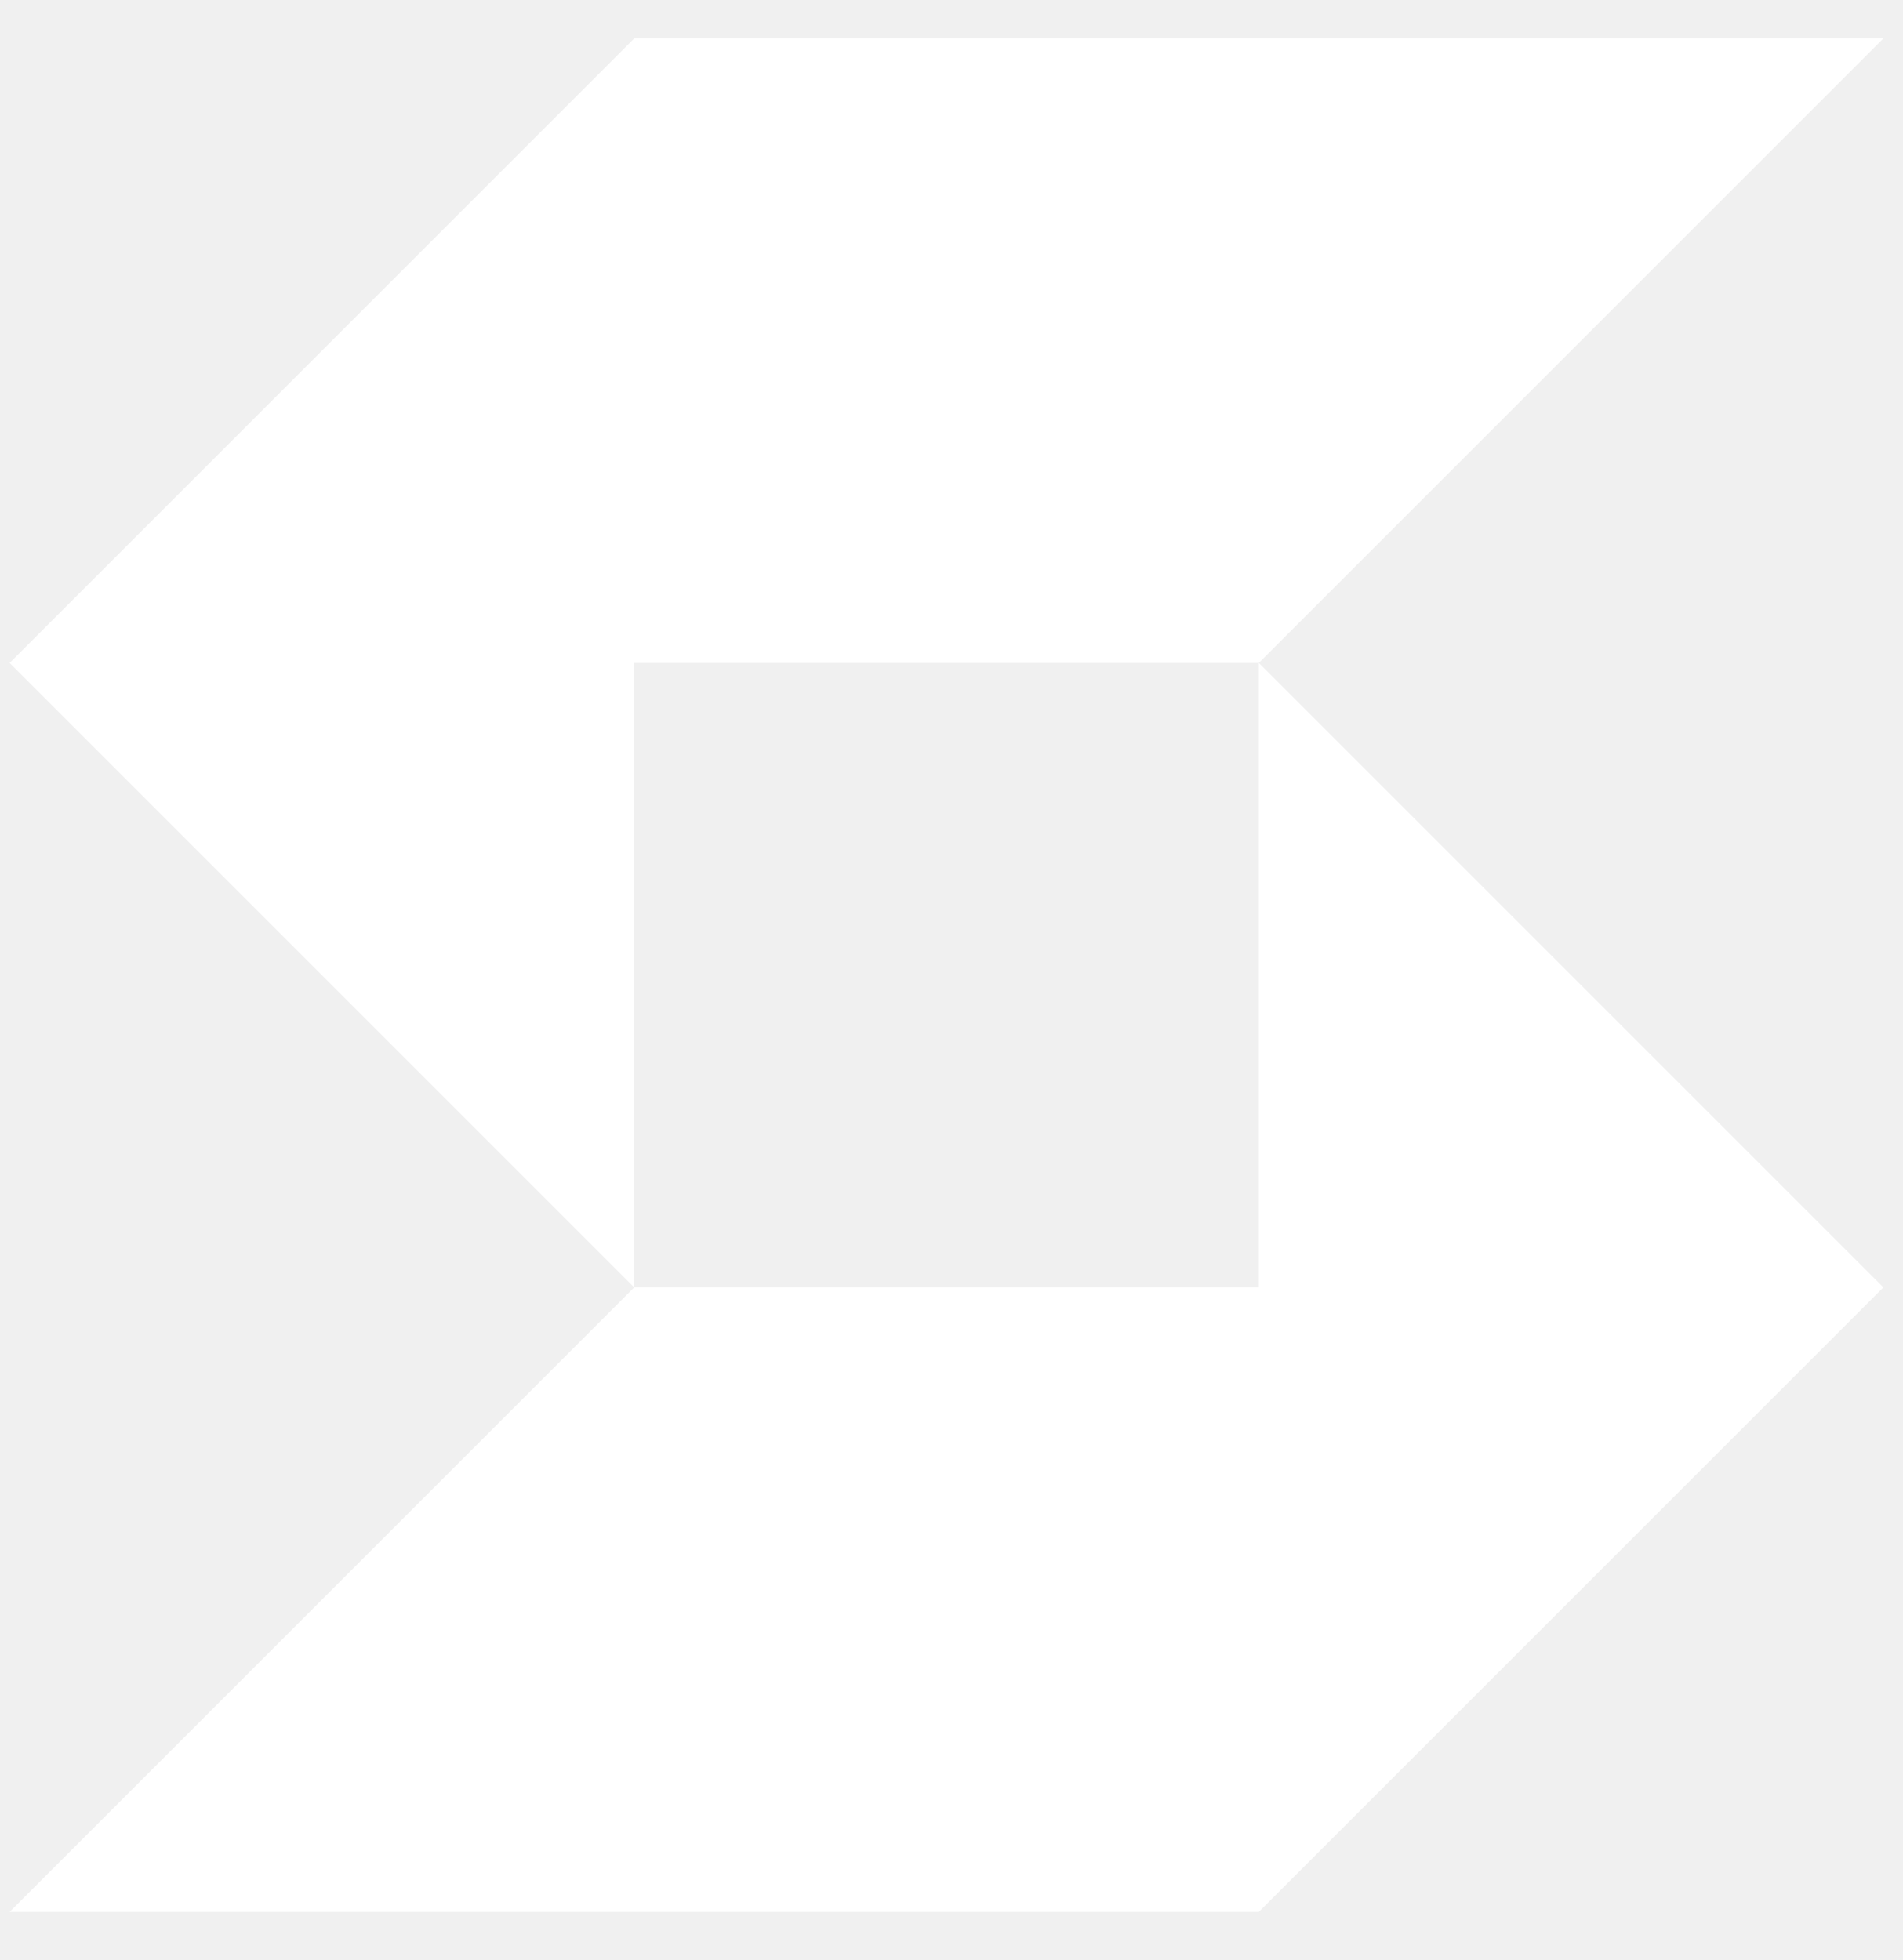
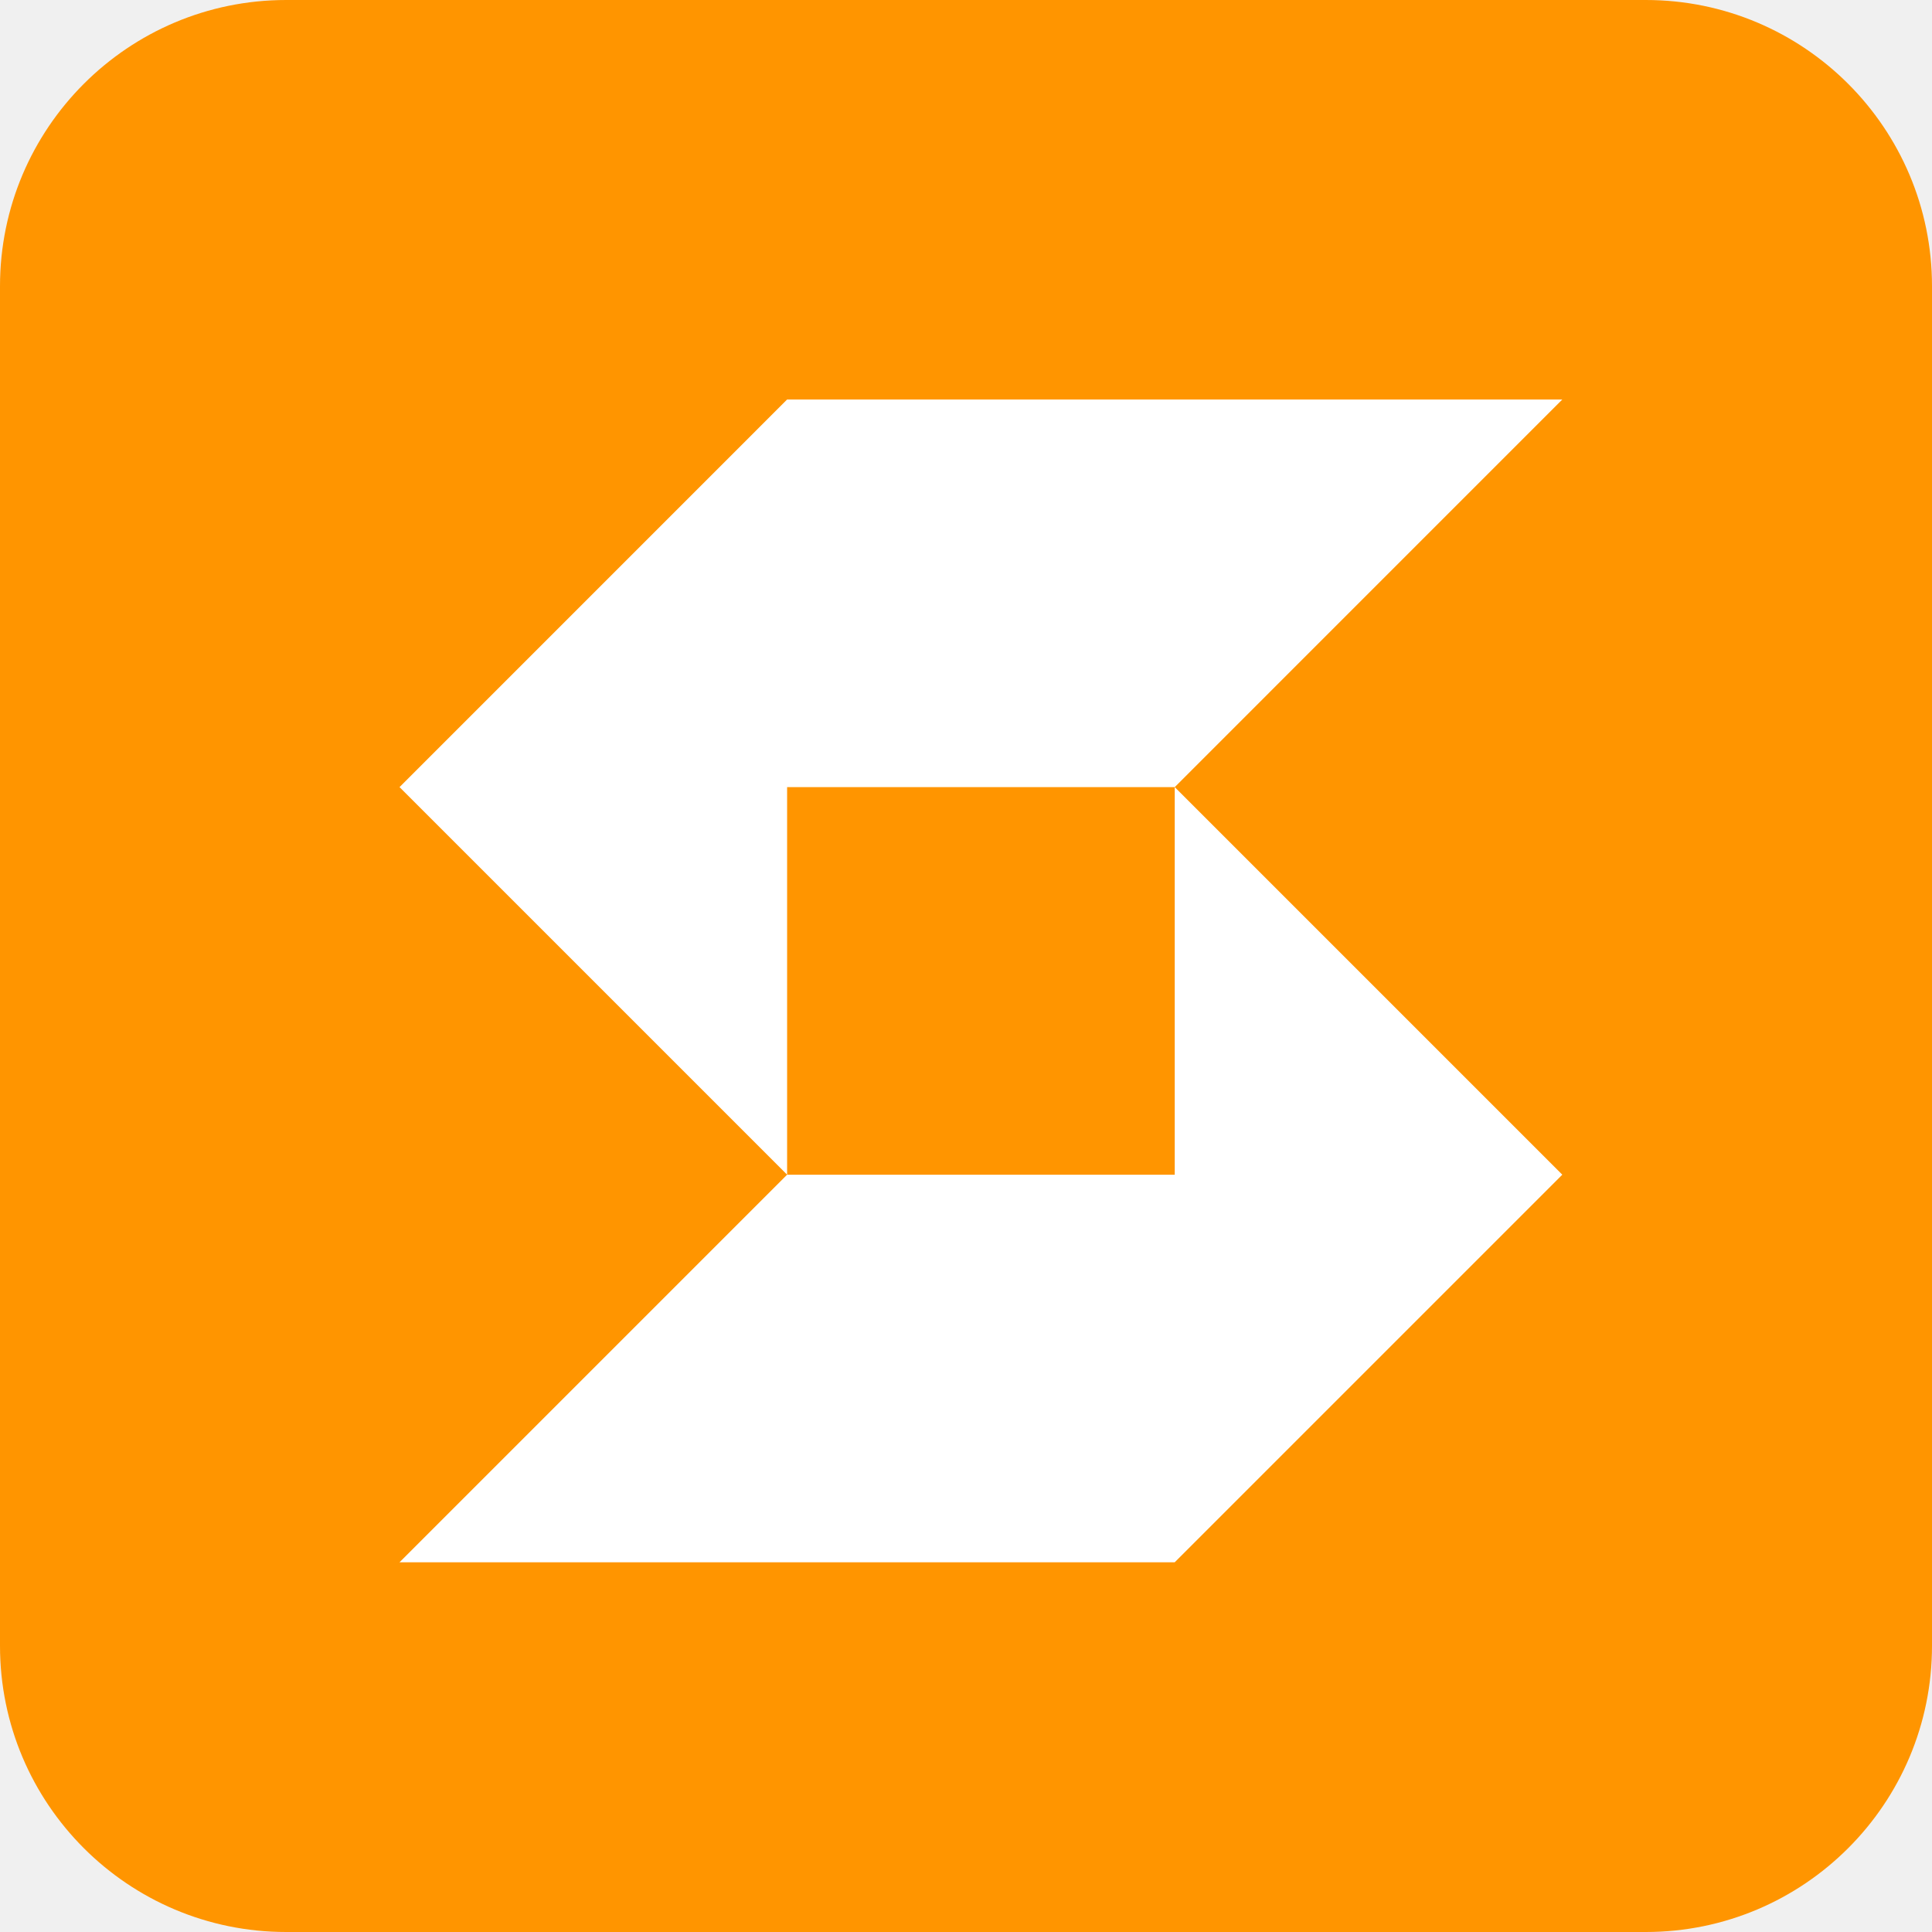
- <svg xmlns="http://www.w3.org/2000/svg" width="33" height="34" viewBox="0 0 33 34" fill="none">
-   <path d="M0.167 33.166L11 22.333H21.834V11.5L32.667 22.333L21.834 33.166H0.167Z" fill="white" />
-   <path d="M0.167 11.5L11 22.333V11.5H21.834L32.667 0.667H11L0.167 11.5Z" fill="white" />
+ <svg xmlns="http://www.w3.org/2000/svg" width="54" height="54" viewBox="0 0 54 54" fill="none">
+   <rect width="54" height="54" rx="8" fill="#FF9500" />
+   <path d="M11.167 43.666L22 32.833H32.834V22L43.667 32.833L32.834 43.666H11.167Z" fill="white" />
+   <path d="M11.167 22L22 32.833V22H32.834L43.667 11.166H22L11.167 22Z" fill="white" />
</svg>
